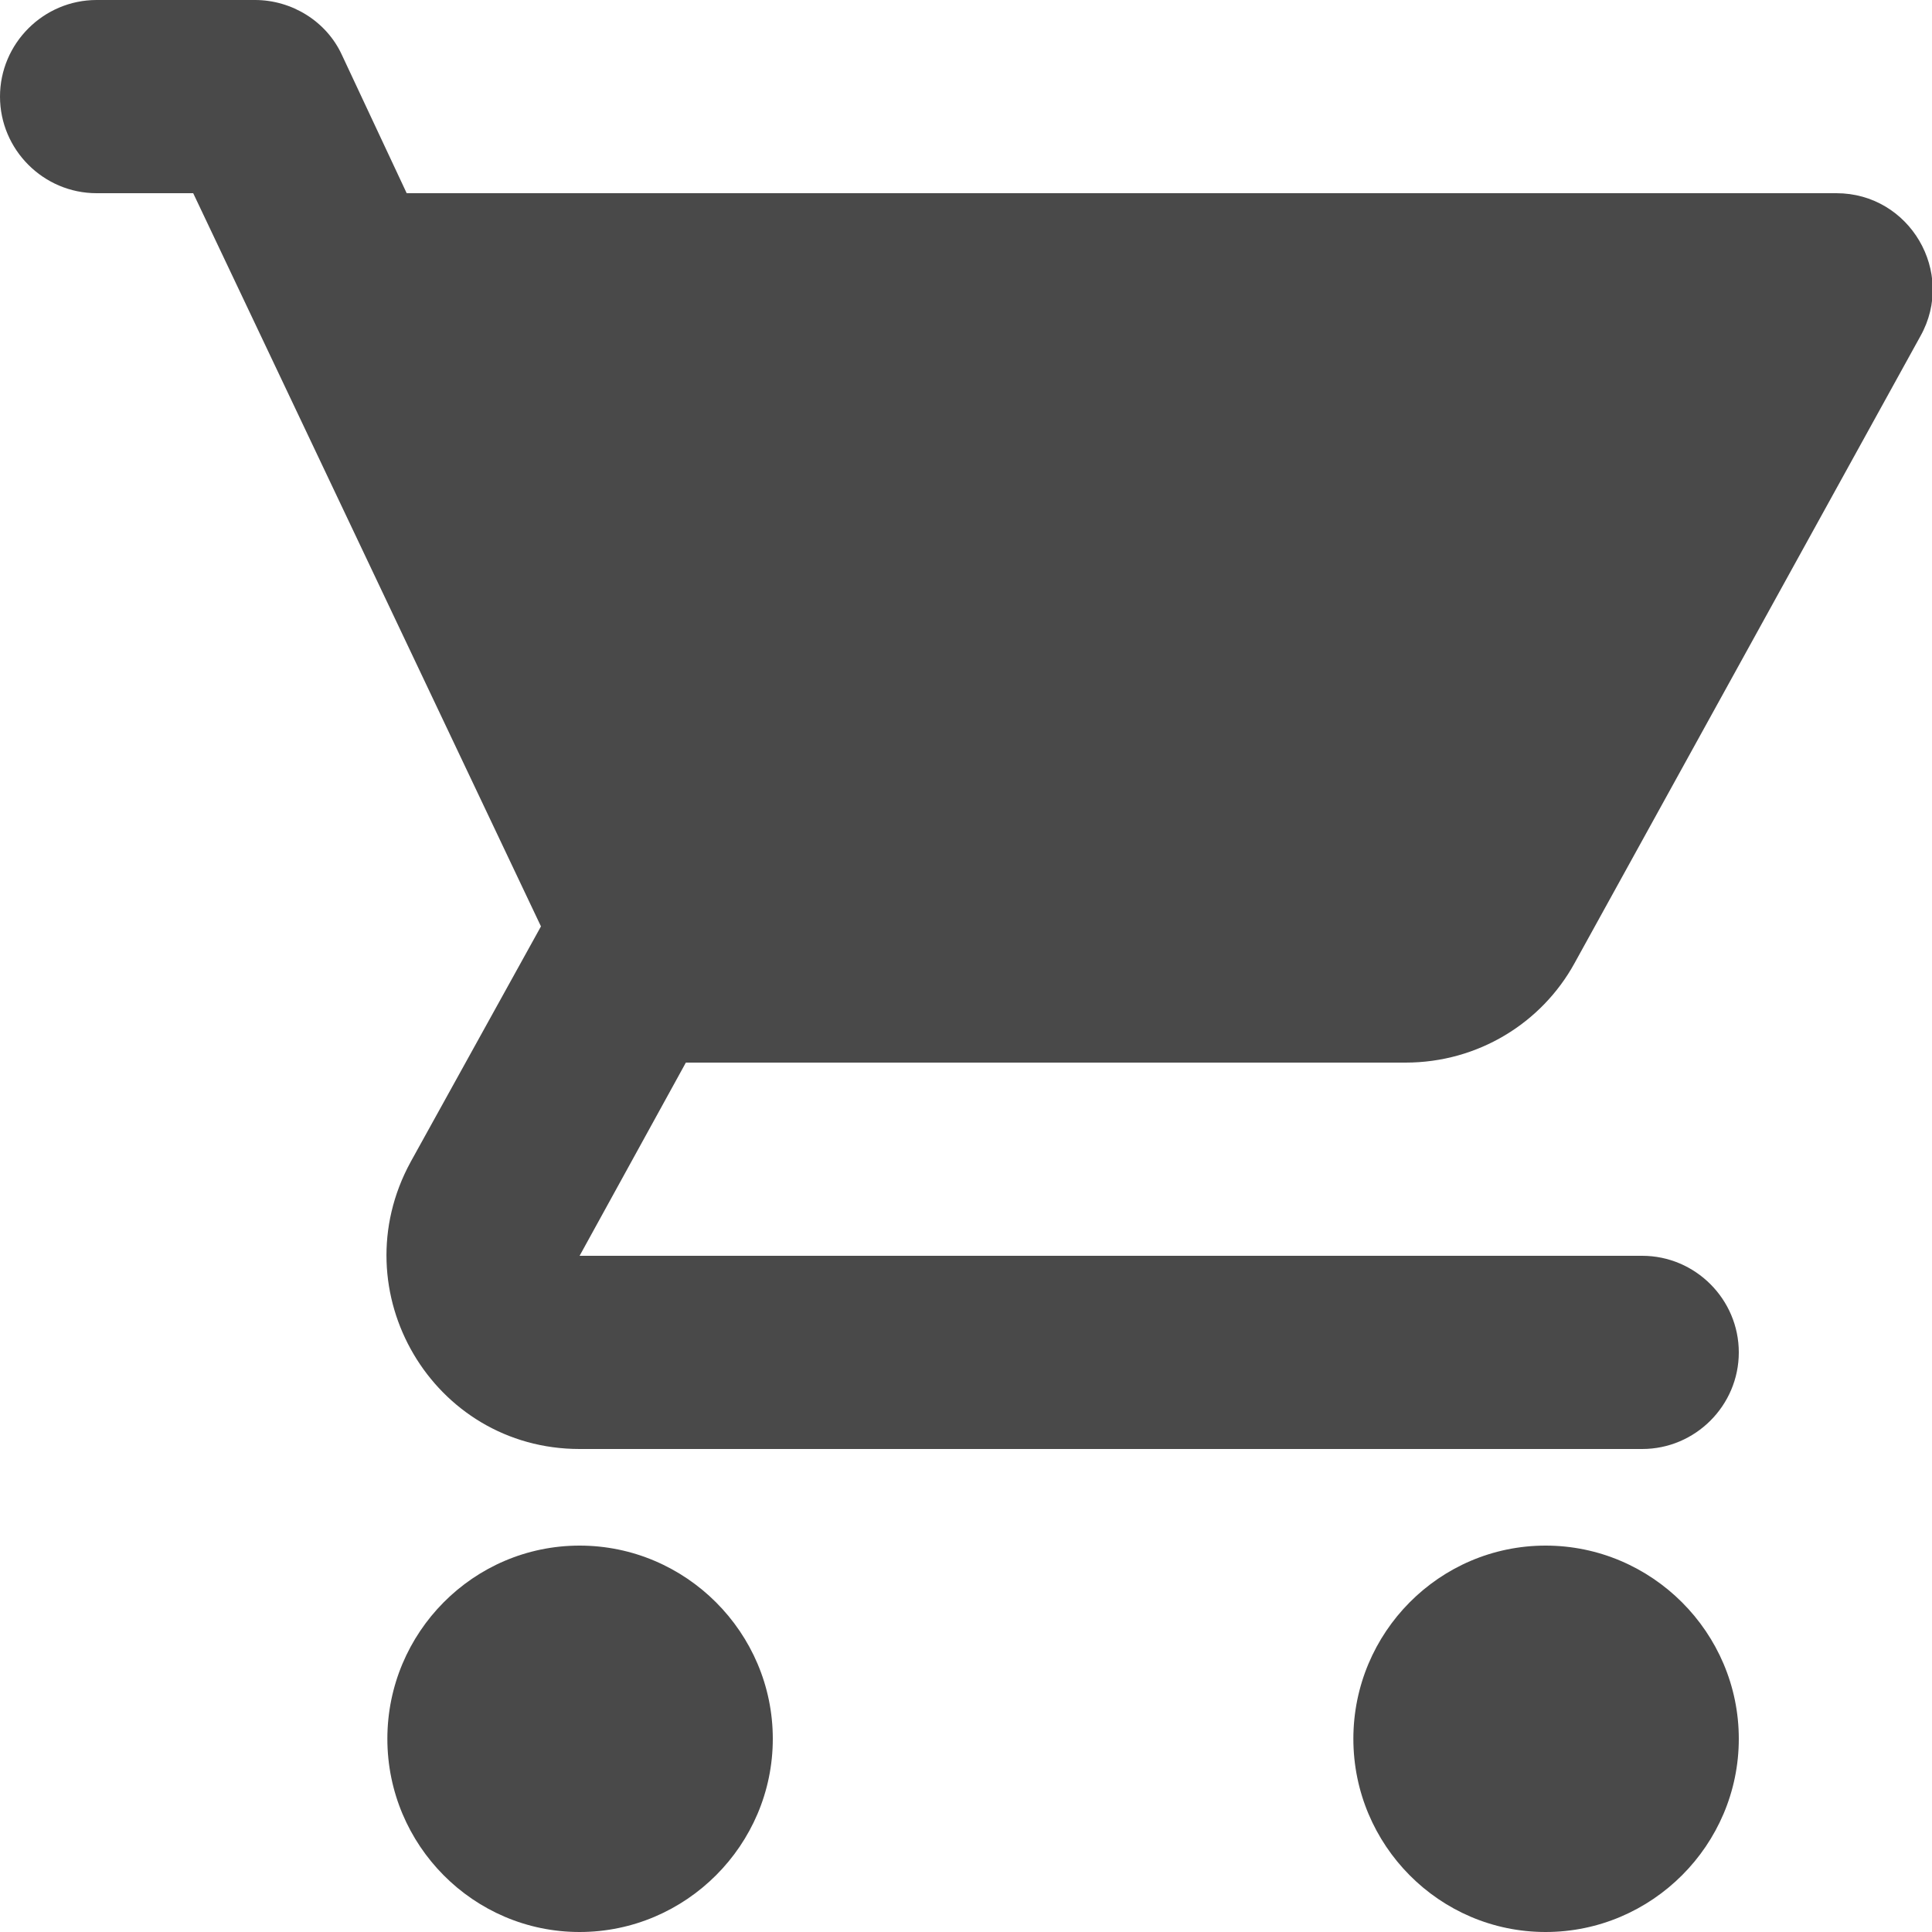
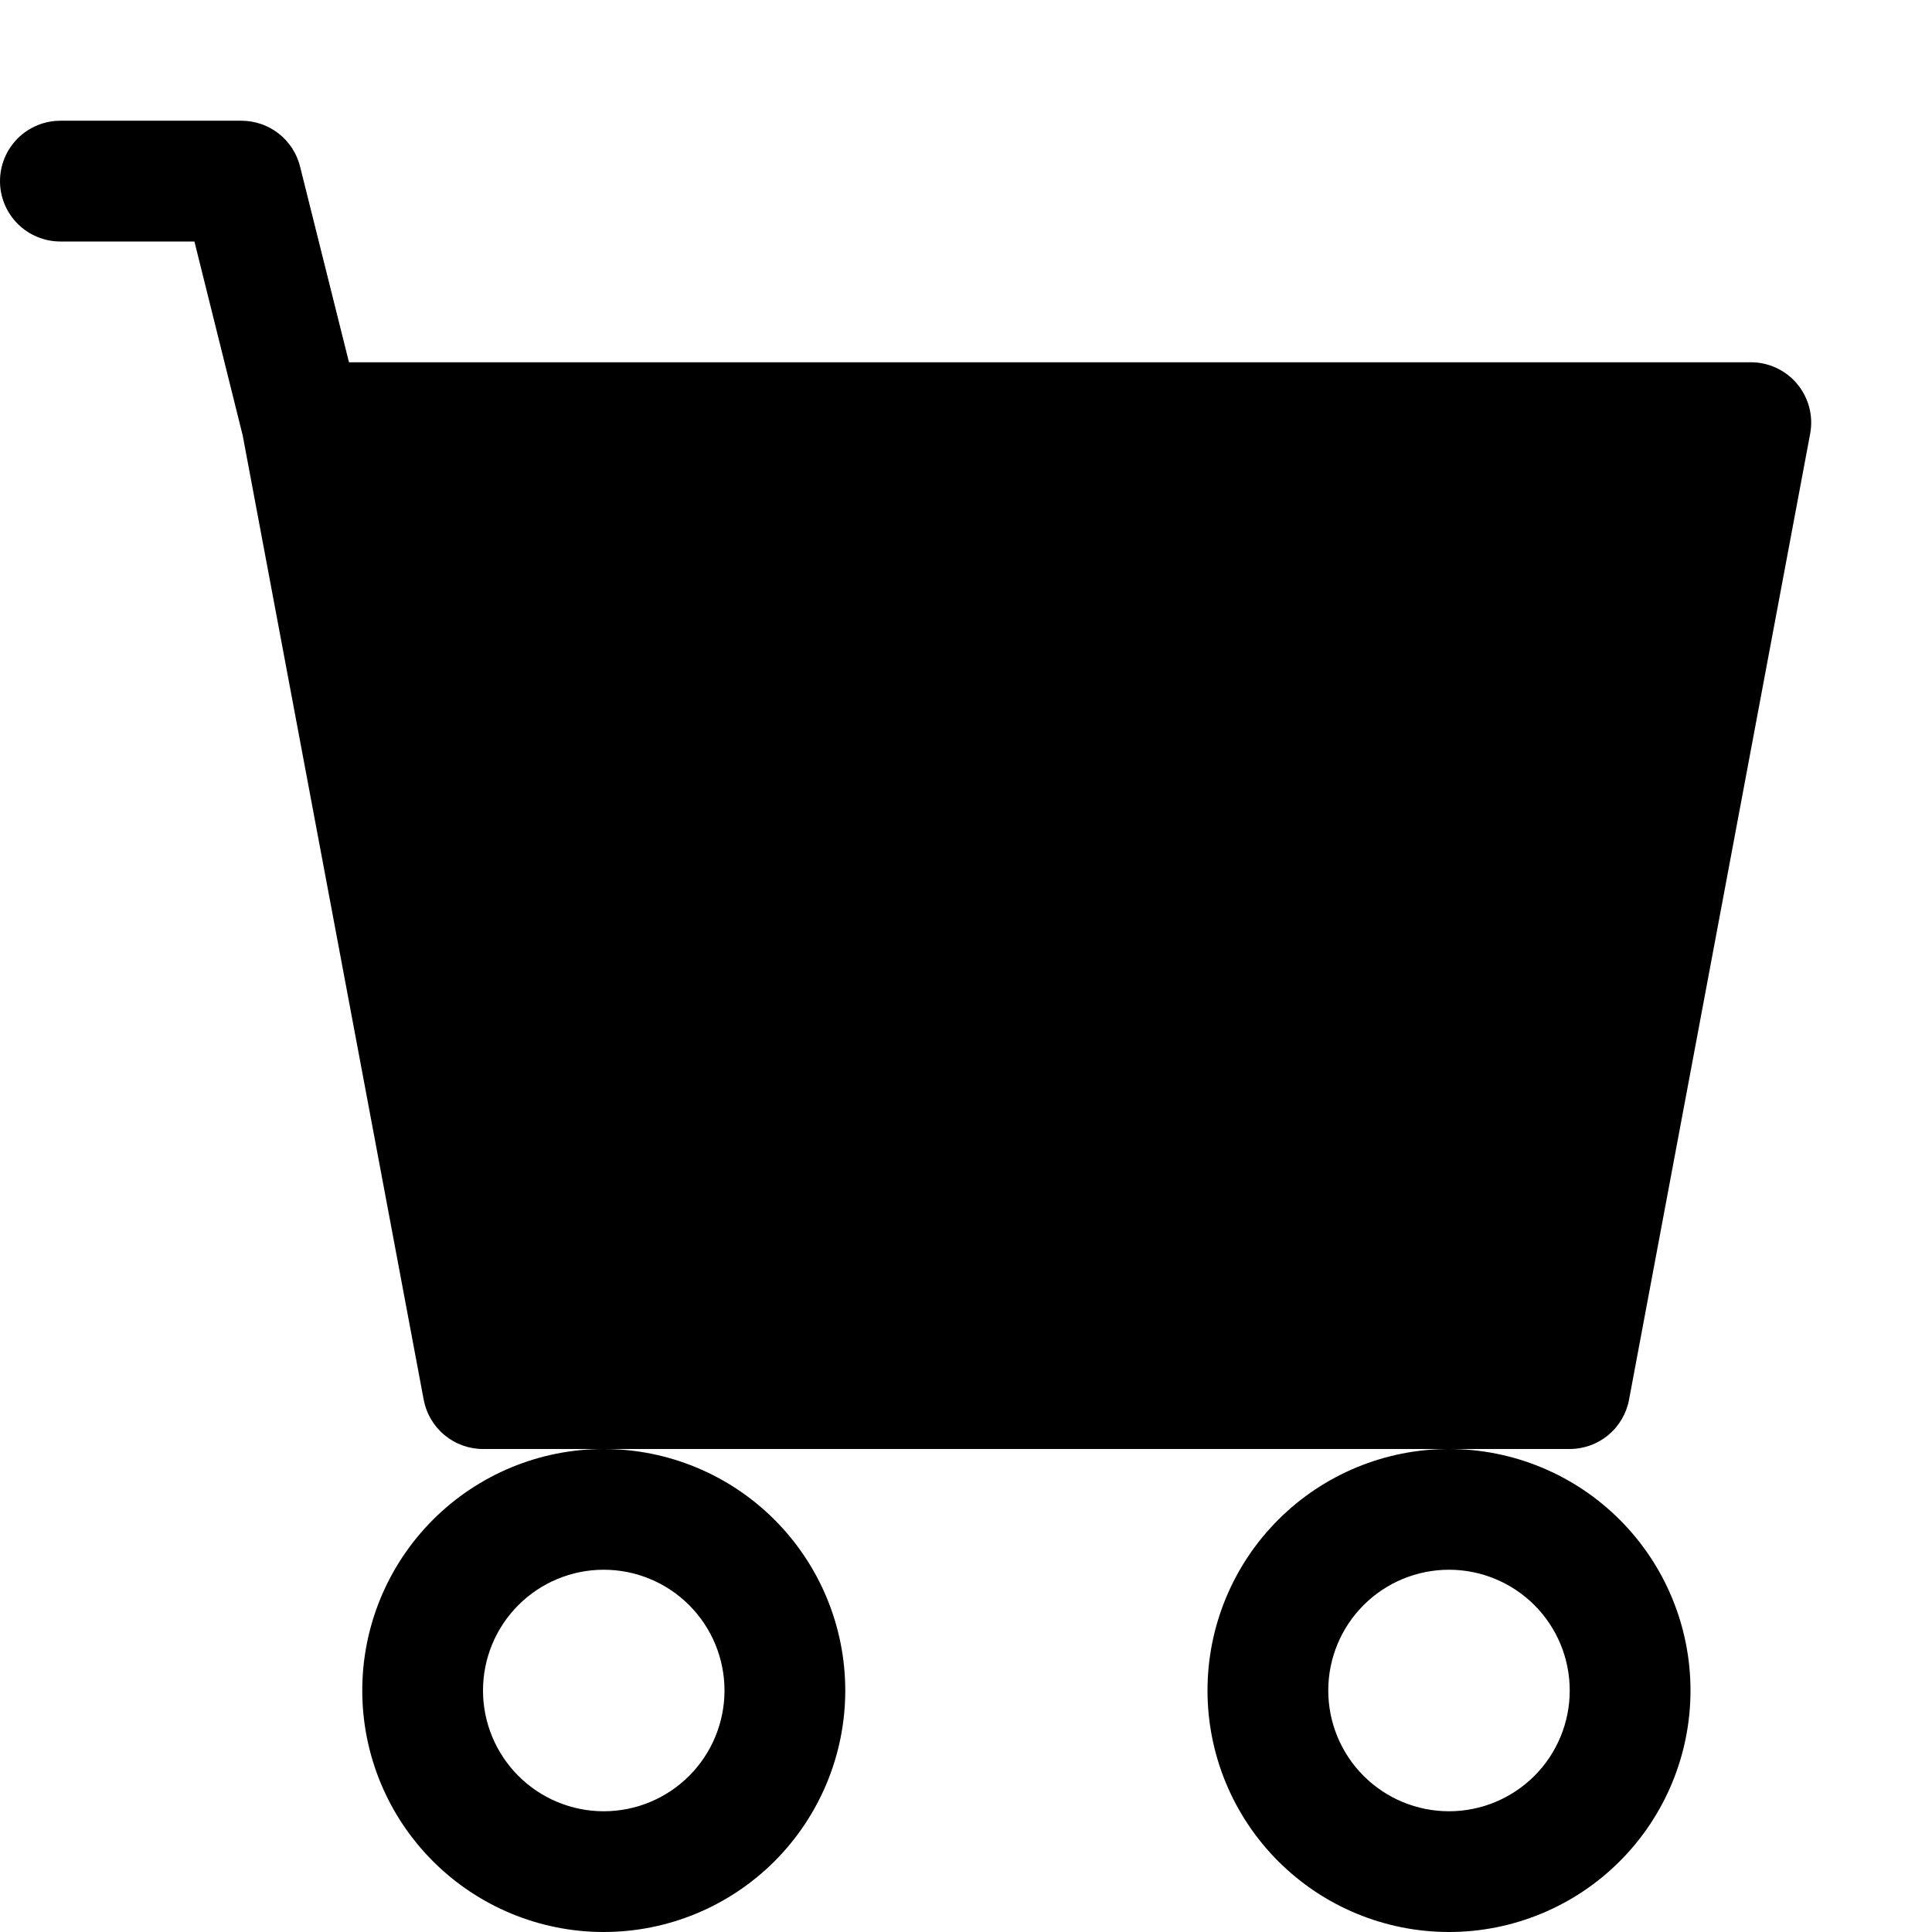
- <svg xmlns="http://www.w3.org/2000/svg" width="20px" height="20px" viewBox="0 0 20 20" version="1.1">
-   <g id="Icons" stroke="none" stroke-width="1" fill="none" fill-rule="evenodd">
-     <g id="Rounded" transform="translate(-677, -464)">
-       <g id="Action" transform="translate(100, 100)">
-         <g id="-Round-/-Action-/-shopping_cart" transform="translate(576, 362)">
-           <g>
-             <polygon id="Path" points="0 0 24 0 24 24 0 24" />
-             <path d="M7,18 C5.9,18 5.01,18.9 5.01,20 C5.01,21.1 5.9,22 7,22 C8.1,22 9,21.1 9,20 C9,18.9 8.1,18 7,18 Z M1,3 C1,3.55 1.45,4 2,4 L3,4 L6.6,11.59 L5.25,14.03 C4.52,15.37 5.48,17 7,17 L18,17 C18.55,17 19,16.55 19,16 C19,15.45 18.55,15 18,15 L7,15 L8.1,13 L15.55,13 C16.3,13 16.96,12.59 17.3,11.97 L20.88,5.48 C21.25,4.82 20.77,4 20.01,4 L5.21,4 L4.54,2.57 C4.38,2.22 4.02,2 3.64,2 L2,2 C1.45,2 1,2.45 1,3 Z M17,18 C15.9,18 15.01,18.9 15.01,20 C15.01,21.1 15.9,22 17,22 C18.1,22 19,21.1 19,20 C19,18.9 18.1,18 17,18 Z" id="🔹Icon-Color" fill="#494949" />
-           </g>
-         </g>
-       </g>
-     </g>
-   </g>
+ <svg xmlns="http://www.w3.org/2000/svg" width="65" height="65" viewBox="0 0 65 65" fill="none">
+   <path d="M0 6.094C0 5.555 0.214 5.038 0.595 4.657C0.976 4.277 1.493 4.062 2.031 4.062H8.125C8.578 4.063 9.018 4.214 9.375 4.493C9.732 4.772 9.986 5.163 10.095 5.602L11.741 12.188H58.906C59.205 12.188 59.499 12.254 59.769 12.381C60.039 12.508 60.278 12.692 60.468 12.922C60.658 13.152 60.796 13.42 60.871 13.709C60.946 13.998 60.956 14.299 60.901 14.592L54.807 47.093C54.72 47.558 54.473 47.978 54.109 48.281C53.745 48.584 53.286 48.75 52.812 48.75H16.25C15.776 48.75 15.318 48.584 14.954 48.281C14.589 47.978 14.342 47.558 14.255 47.093L8.166 14.653L6.541 8.125H2.031C1.493 8.125 0.976 7.911 0.595 7.53C0.214 7.149 0 6.632 0 6.094ZM20.312 48.75C18.158 48.75 16.091 49.606 14.567 51.13C13.043 52.654 12.188 54.72 12.188 56.875C12.188 59.03 13.043 61.096 14.567 62.62C16.091 64.144 18.158 65 20.312 65C22.467 65 24.534 64.144 26.058 62.62C27.581 61.096 28.438 59.03 28.438 56.875C28.438 54.72 27.581 52.654 26.058 51.13C24.534 49.606 22.467 48.75 20.312 48.75ZM48.75 48.75C46.595 48.75 44.529 49.606 43.005 51.13C41.481 52.654 40.625 54.72 40.625 56.875C40.625 59.03 41.481 61.096 43.005 62.62C44.529 64.144 46.595 65 48.75 65C50.905 65 52.971 64.144 54.495 62.62C56.019 61.096 56.875 59.03 56.875 56.875C56.875 54.72 56.019 52.654 54.495 51.13C52.971 49.606 50.905 48.75 48.75 48.75ZM20.312 52.812C21.39 52.812 22.423 53.24 23.185 54.002C23.947 54.764 24.375 55.798 24.375 56.875C24.375 57.952 23.947 58.986 23.185 59.748C22.423 60.51 21.39 60.938 20.312 60.938C19.235 60.938 18.202 60.51 17.44 59.748C16.678 58.986 16.25 57.952 16.25 56.875C16.25 55.798 16.678 54.764 17.44 54.002C18.202 53.24 19.235 52.812 20.312 52.812ZM48.75 52.812C49.827 52.812 50.861 53.24 51.623 54.002C52.385 54.764 52.812 55.798 52.812 56.875C52.812 57.952 52.385 58.986 51.623 59.748C50.861 60.51 49.827 60.938 48.75 60.938C47.673 60.938 46.639 60.51 45.877 59.748C45.115 58.986 44.688 57.952 44.688 56.875C44.688 55.798 45.115 54.764 45.877 54.002C46.639 53.24 47.673 52.812 48.75 52.812Z" fill="black" />
</svg>
